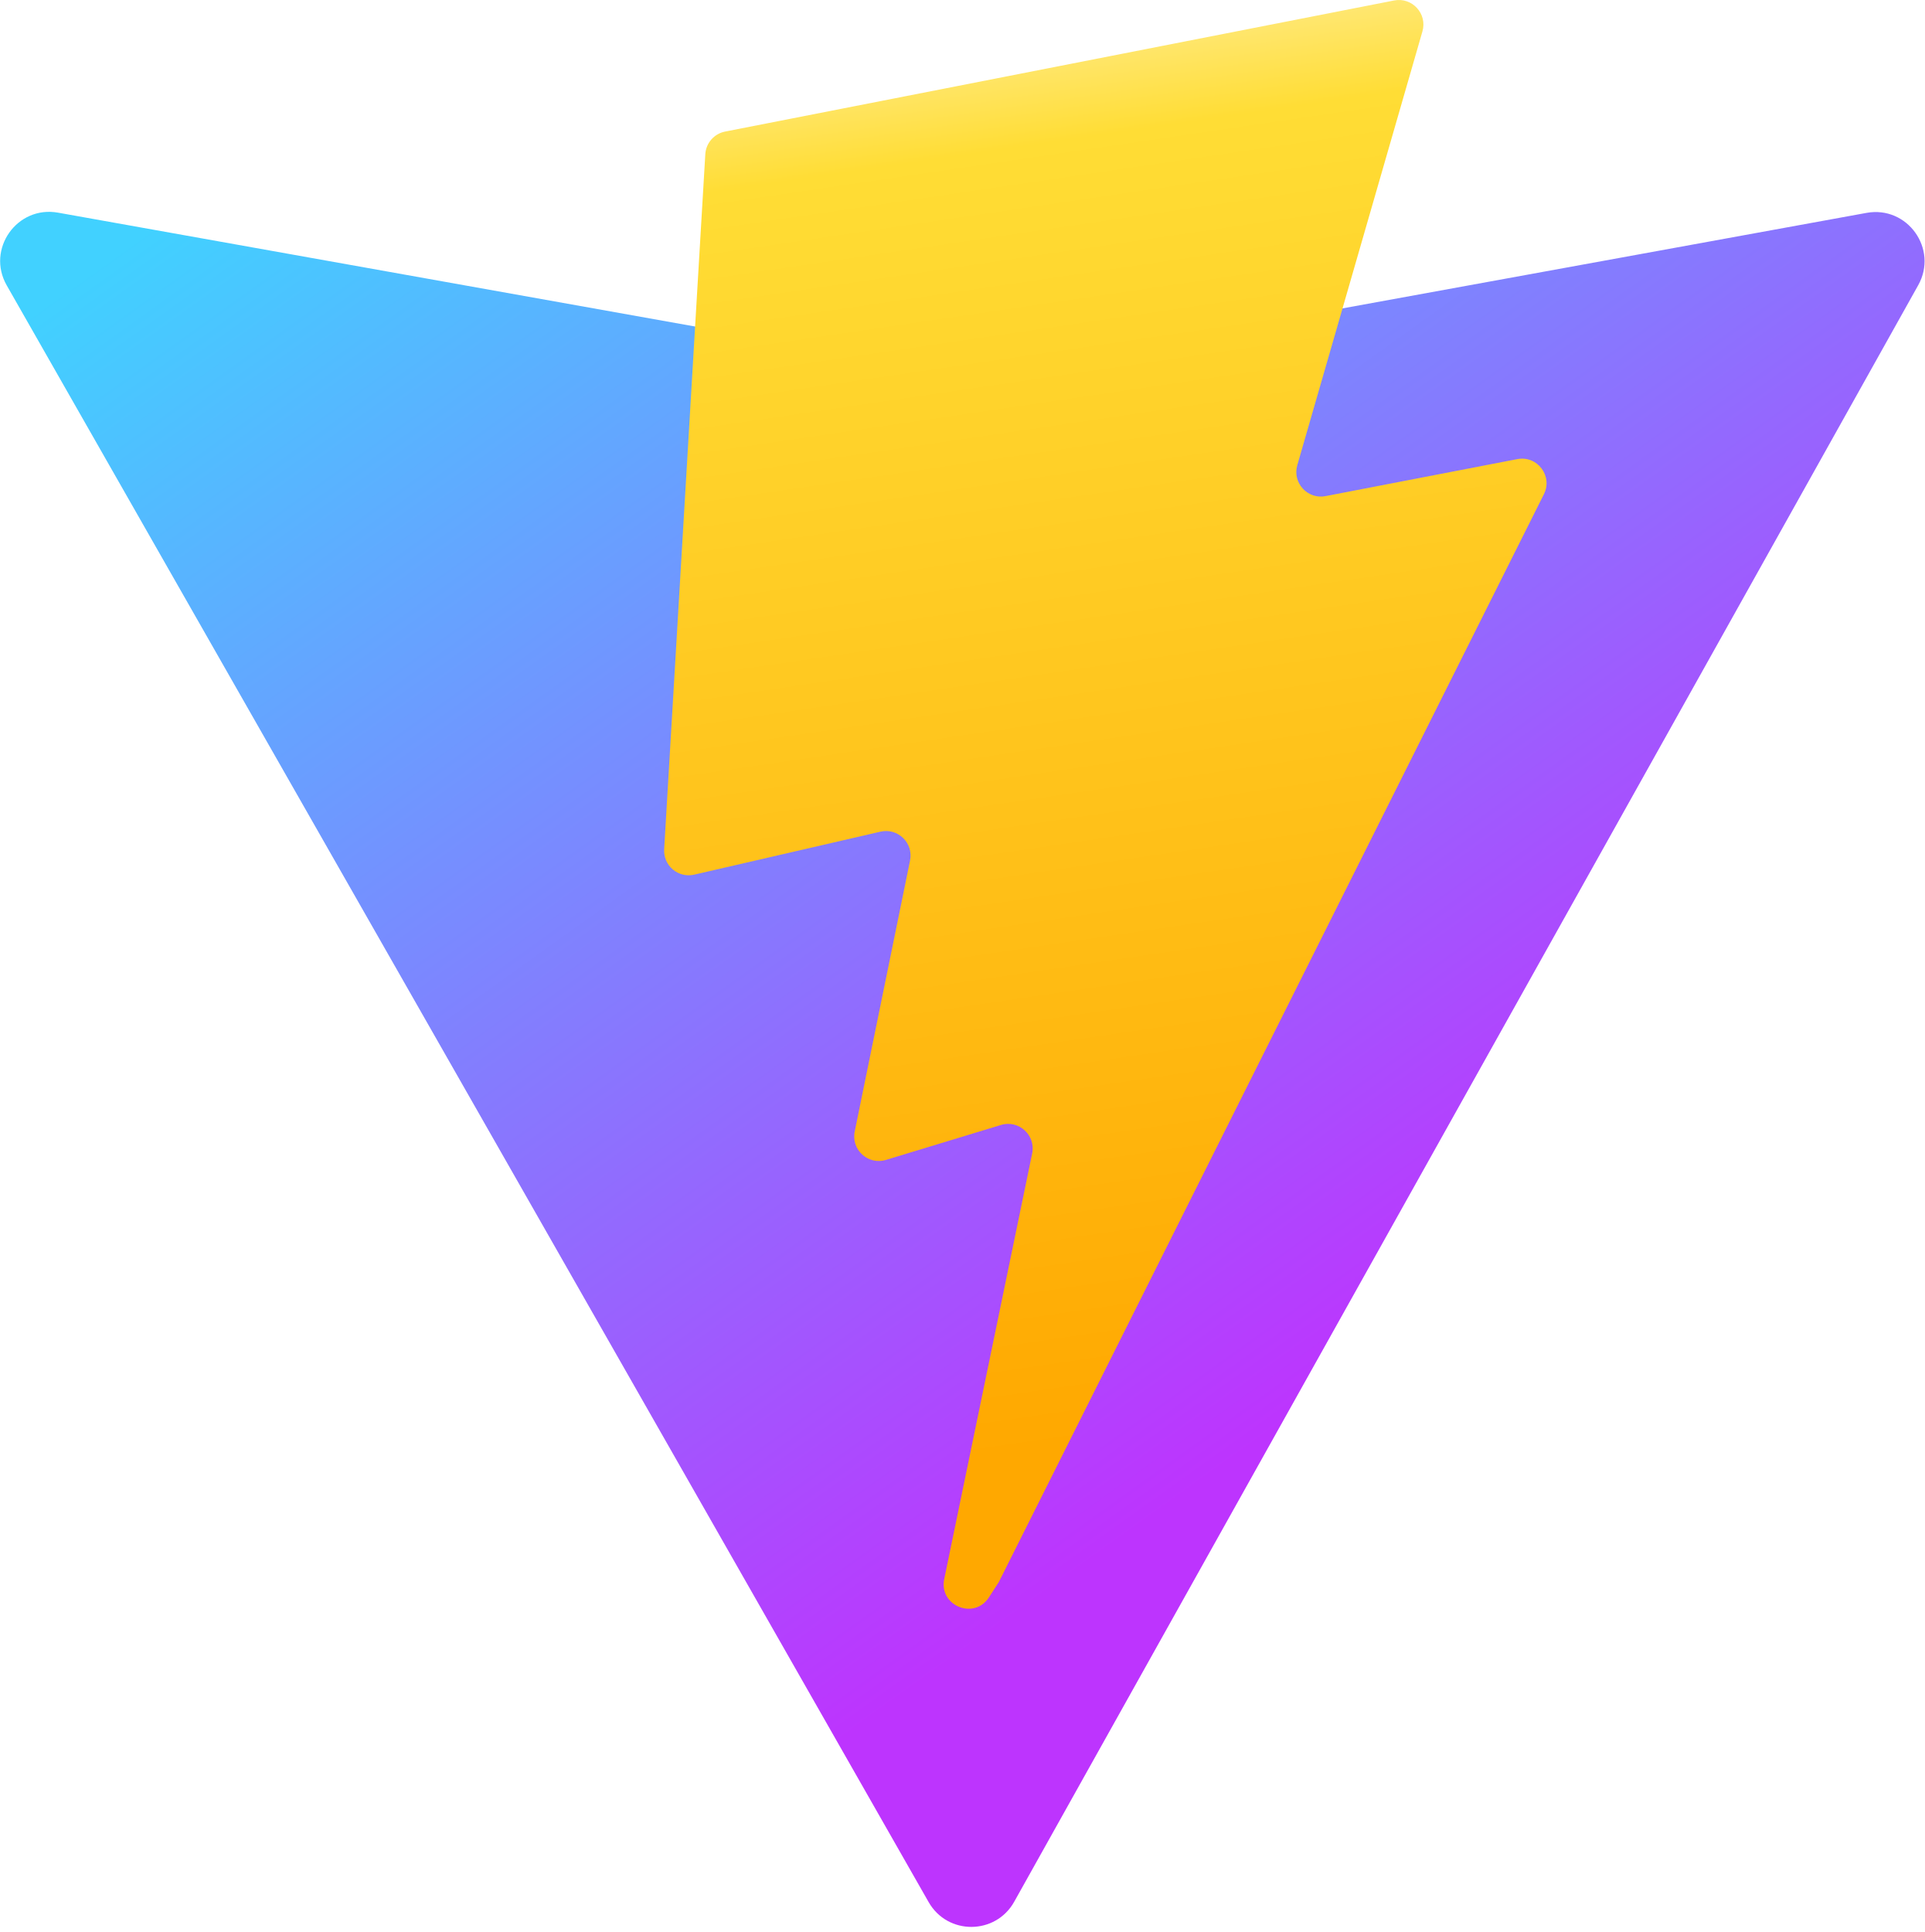
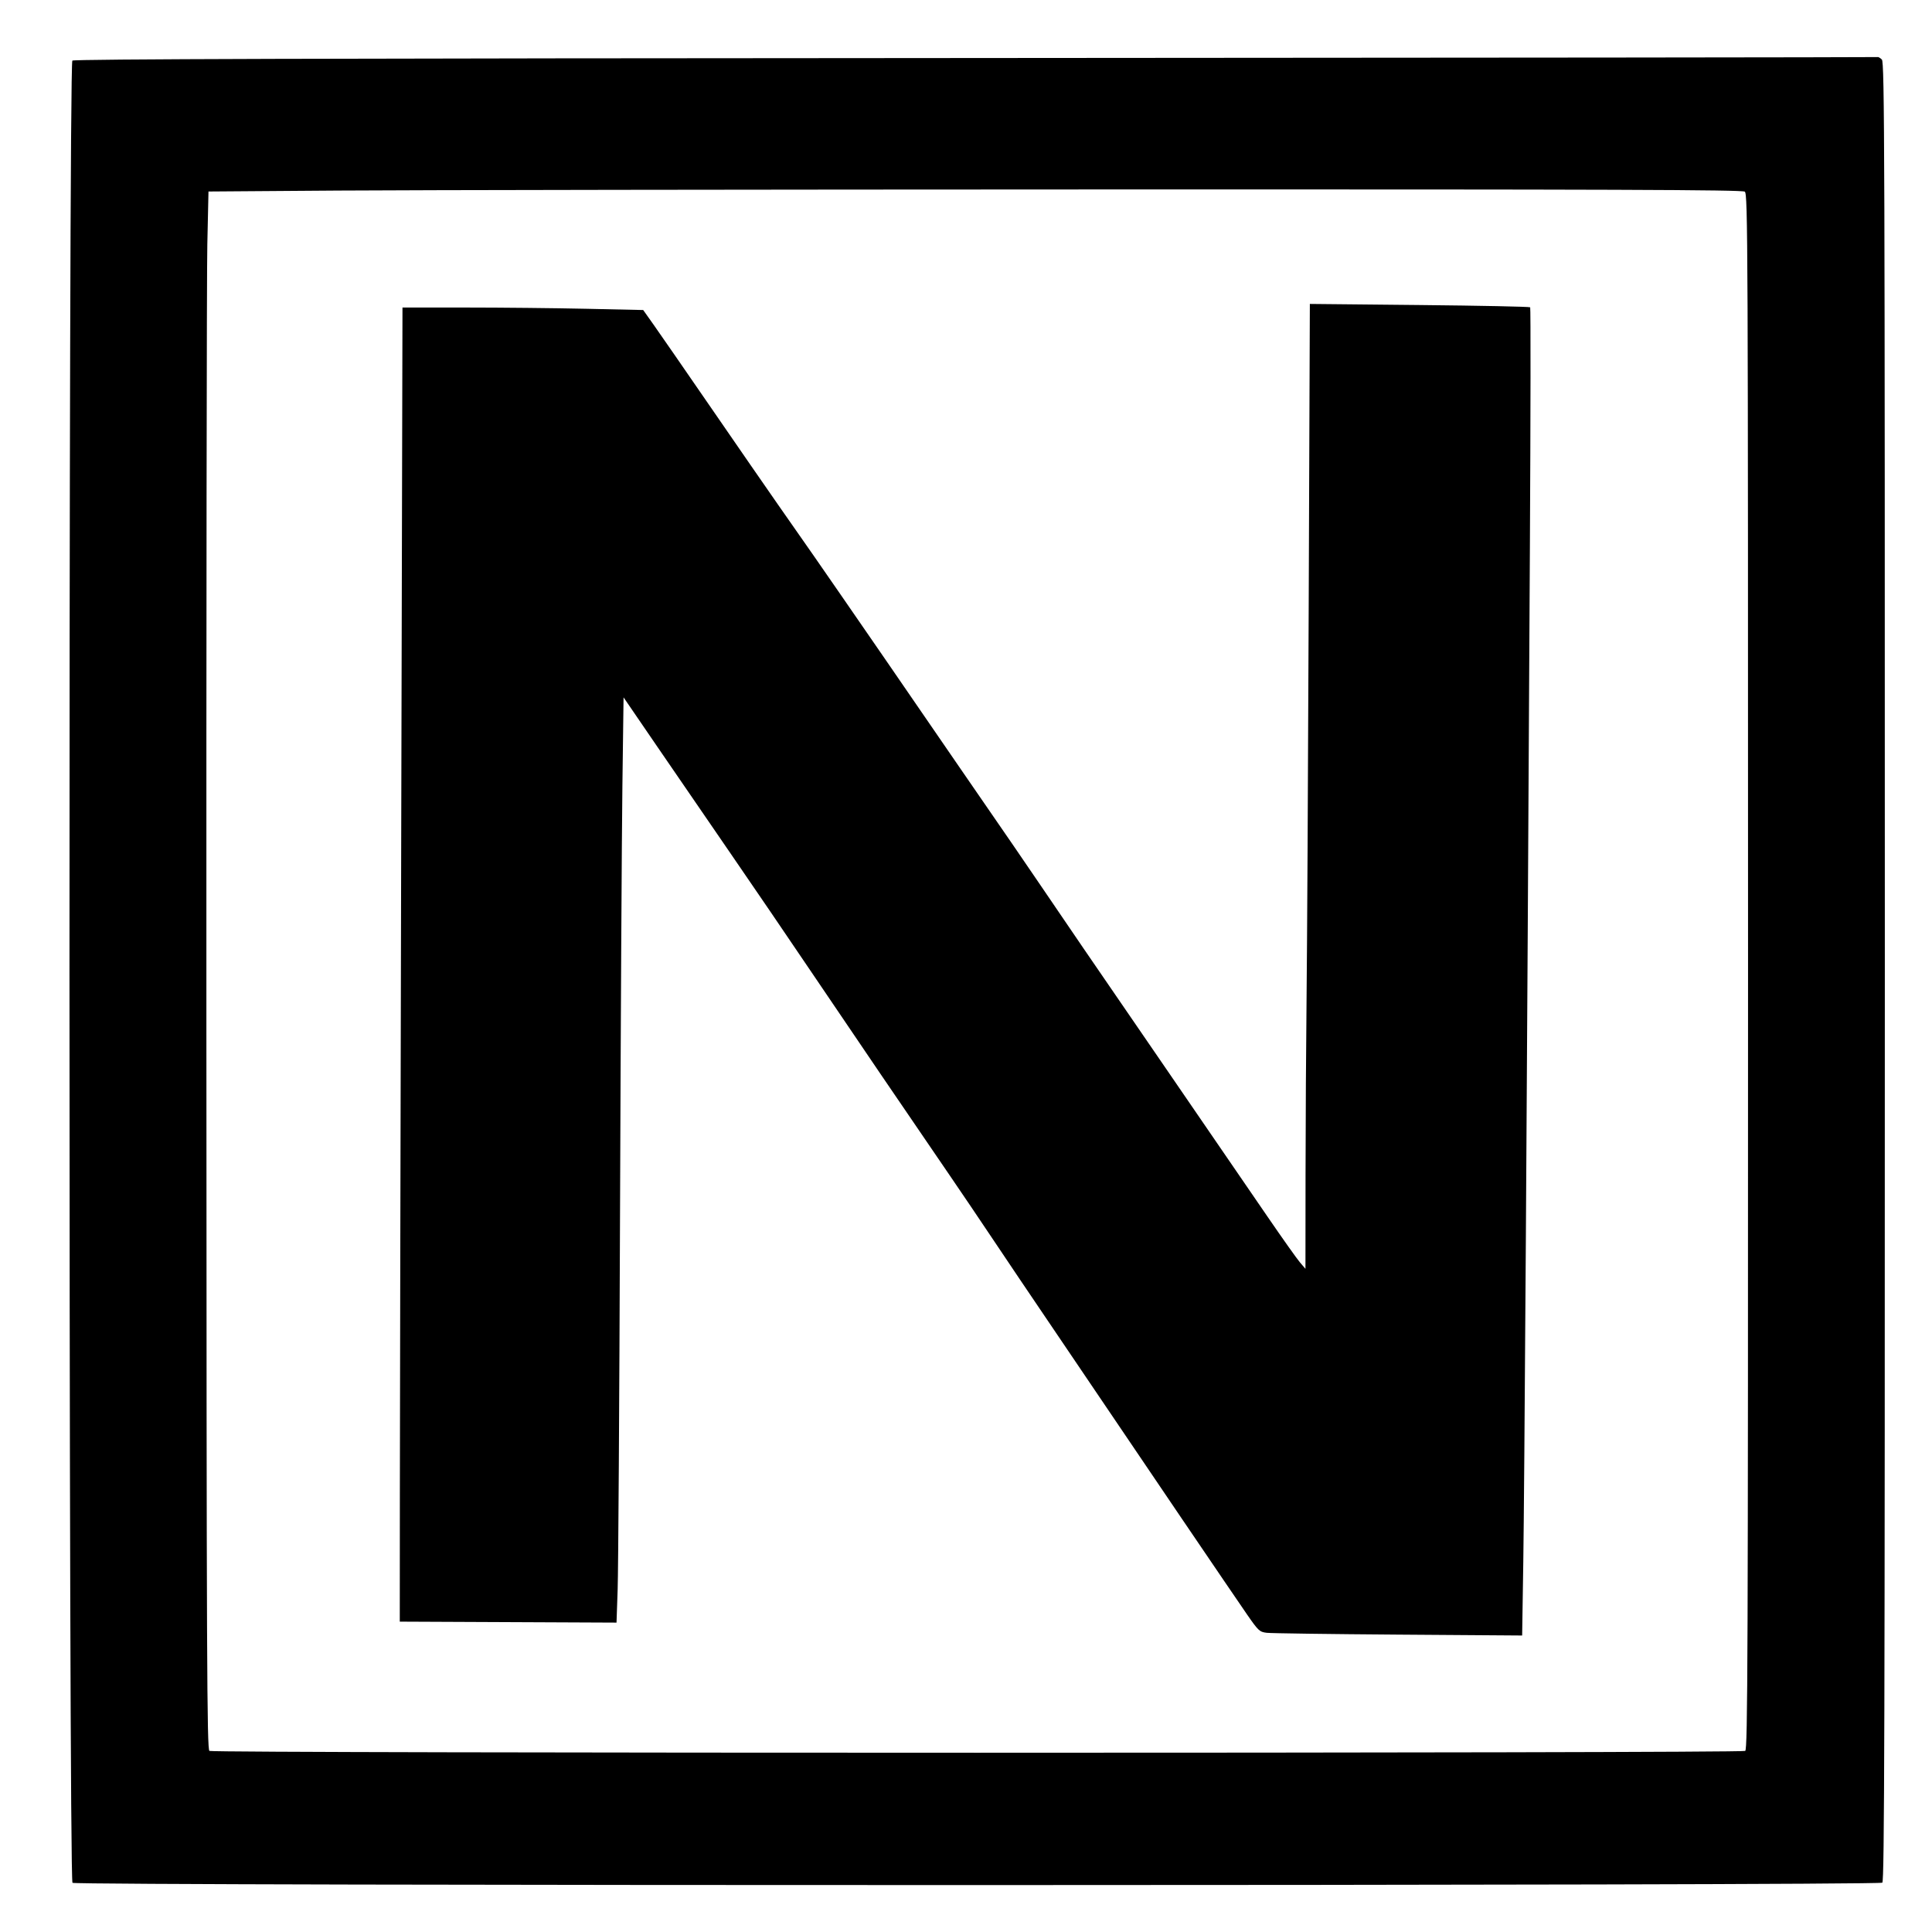
- <svg xmlns="http://www.w3.org/2000/svg" aria-hidden="true" role="img" class="iconify iconify--logos" width="31.88" height="32" preserveAspectRatio="xMidYMid meet" viewBox="0 0 256 257">
-   <defs>
-     <linearGradient id="IconifyId1813088fe1fbc01fb466" x1="-.828%" x2="57.636%" y1="7.652%" y2="78.411%">
-       <stop offset="0%" stop-color="#41D1FF" />
-       <stop offset="100%" stop-color="#BD34FE" />
-     </linearGradient>
-     <linearGradient id="IconifyId1813088fe1fbc01fb467" x1="43.376%" x2="50.316%" y1="2.242%" y2="89.03%">
-       <stop offset="0%" stop-color="#FFEA83" />
-       <stop offset="8.333%" stop-color="#FFDD35" />
-       <stop offset="100%" stop-color="#FFA800" />
-     </linearGradient>
-   </defs>
-   <path fill="url(#IconifyId1813088fe1fbc01fb466)" d="M255.153 37.938L134.897 252.976c-2.483 4.44-8.862 4.466-11.382.048L.875 37.958c-2.746-4.814 1.371-10.646 6.827-9.67l120.385 21.517a6.537 6.537 0 0 0 2.322-.004l117.867-21.483c5.438-.991 9.574 4.796 6.877 9.62Z" />
-   <path fill="url(#IconifyId1813088fe1fbc01fb467)" d="M185.432.063L96.44 17.501a3.268 3.268 0 0 0-2.634 3.014l-5.474 92.456a3.268 3.268 0 0 0 3.997 3.378l24.777-5.718c2.318-.535 4.413 1.507 3.936 3.838l-7.361 36.047c-.495 2.426 1.782 4.5 4.151 3.78l15.304-4.649c2.372-.72 4.652 1.36 4.15 3.788l-11.698 56.621c-.732 3.542 3.979 5.473 5.943 2.437l1.313-2.028l72.516-144.72c1.215-2.423-.88-5.186-3.54-4.672l-25.505 4.922c-2.396.462-4.435-1.77-3.759-4.114l16.646-57.705c.677-2.35-1.37-4.583-3.769-4.113Z" />
+ <svg xmlns="http://www.w3.org/2000/svg" width="1024" height="1024" viewBox="0 0 1024 1024" version="1.1">
+   <path d="M 517.101 30.750 C 166.181 30.935, 39.344 31.299, 38.351 32.123 C 36.266 33.854, 36.339 996.206, 38.424 997.937 C 40.408 999.584, 995.685 999.506, 997.669 997.859 C 998.774 996.943, 999 914.750, 999 514.949 C 999 78.277, 998.853 32.996, 997.429 31.571 C 996.564 30.707, 995.552 30.112, 995.179 30.249 C 994.805 30.386, 779.671 30.611, 517.101 30.750 M 179.500 101 L 110.500 101.500 109.886 129.500 C 109.549 144.900, 109.325 330.655, 109.390 542.288 C 109.493 882.786, 109.679 927.186, 111.003 928.023 C 113.042 929.312, 922.961 929.310, 925 928.021 C 926.329 927.181, 926.500 880.194, 926.500 514.956 C 926.500 126.461, 926.401 102.767, 924.781 101.582 C 923.408 100.578, 855.121 100.343, 585.781 100.413 C 400.277 100.461, 217.450 100.725, 179.500 101 M 693.637 321.795 C 693.302 410.183, 692.799 502.975, 692.519 528 C 692.239 553.025, 691.989 595.775, 691.964 623 L 691.919 672.500 688.991 669.076 C 687.381 667.192, 679.636 656.272, 671.782 644.808 C 663.927 633.344, 651.711 615.535, 644.636 605.232 C 637.560 594.930, 624.531 575.925, 615.681 563 C 606.832 550.075, 595.561 533.650, 590.634 526.500 C 580.092 511.199, 570.737 497.505, 550.331 467.500 C 542.102 455.400, 531.149 439.425, 525.991 432 C 520.832 424.575, 513.237 413.550, 509.113 407.500 C 497.386 390.297, 441.297 308.894, 431.598 295 C 426.798 288.125, 418.154 275.750, 412.388 267.500 C 406.622 259.250, 390.602 236.075, 376.787 216 C 362.973 195.925, 349.249 176.085, 346.290 171.910 L 340.909 164.321 310.792 163.660 C 294.227 163.297, 265.520 163, 246.999 163 L 213.323 163 212.651 443.250 C 212.281 597.388, 211.959 754.100, 211.935 791.500 L 211.891 859.500 269.330 859.758 L 326.769 860.016 327.375 842.258 C 327.708 832.491, 328.270 743.275, 328.623 644 C 328.977 544.725, 329.544 442.377, 329.883 416.560 L 330.500 369.619 348.589 396.060 C 358.539 410.602, 376.122 436.225, 387.663 453 C 399.205 469.775, 417.615 496.786, 428.574 513.025 C 448.194 542.096, 485.399 596.790, 504 623.904 C 509.225 631.521, 519.575 646.837, 527 657.940 C 534.425 669.043, 546.575 687.070, 554 698 C 561.425 708.930, 573.350 726.551, 580.500 737.158 C 601.574 768.421, 654.046 845.734, 660.965 855.715 C 666.985 864.400, 667.587 864.959, 671.426 865.422 C 673.667 865.692, 705.035 866.124, 741.134 866.382 L 806.768 866.852 807.378 827.676 C 807.946 791.206, 809.279 586.291, 810.881 289 C 811.253 219.975, 811.320 163.219, 811.029 162.876 C 810.738 162.533, 784.343 161.991, 752.373 161.671 L 694.246 161.090 693.637 321.795" stroke="none" fill="black" fill-rule="evenodd" />
</svg>
